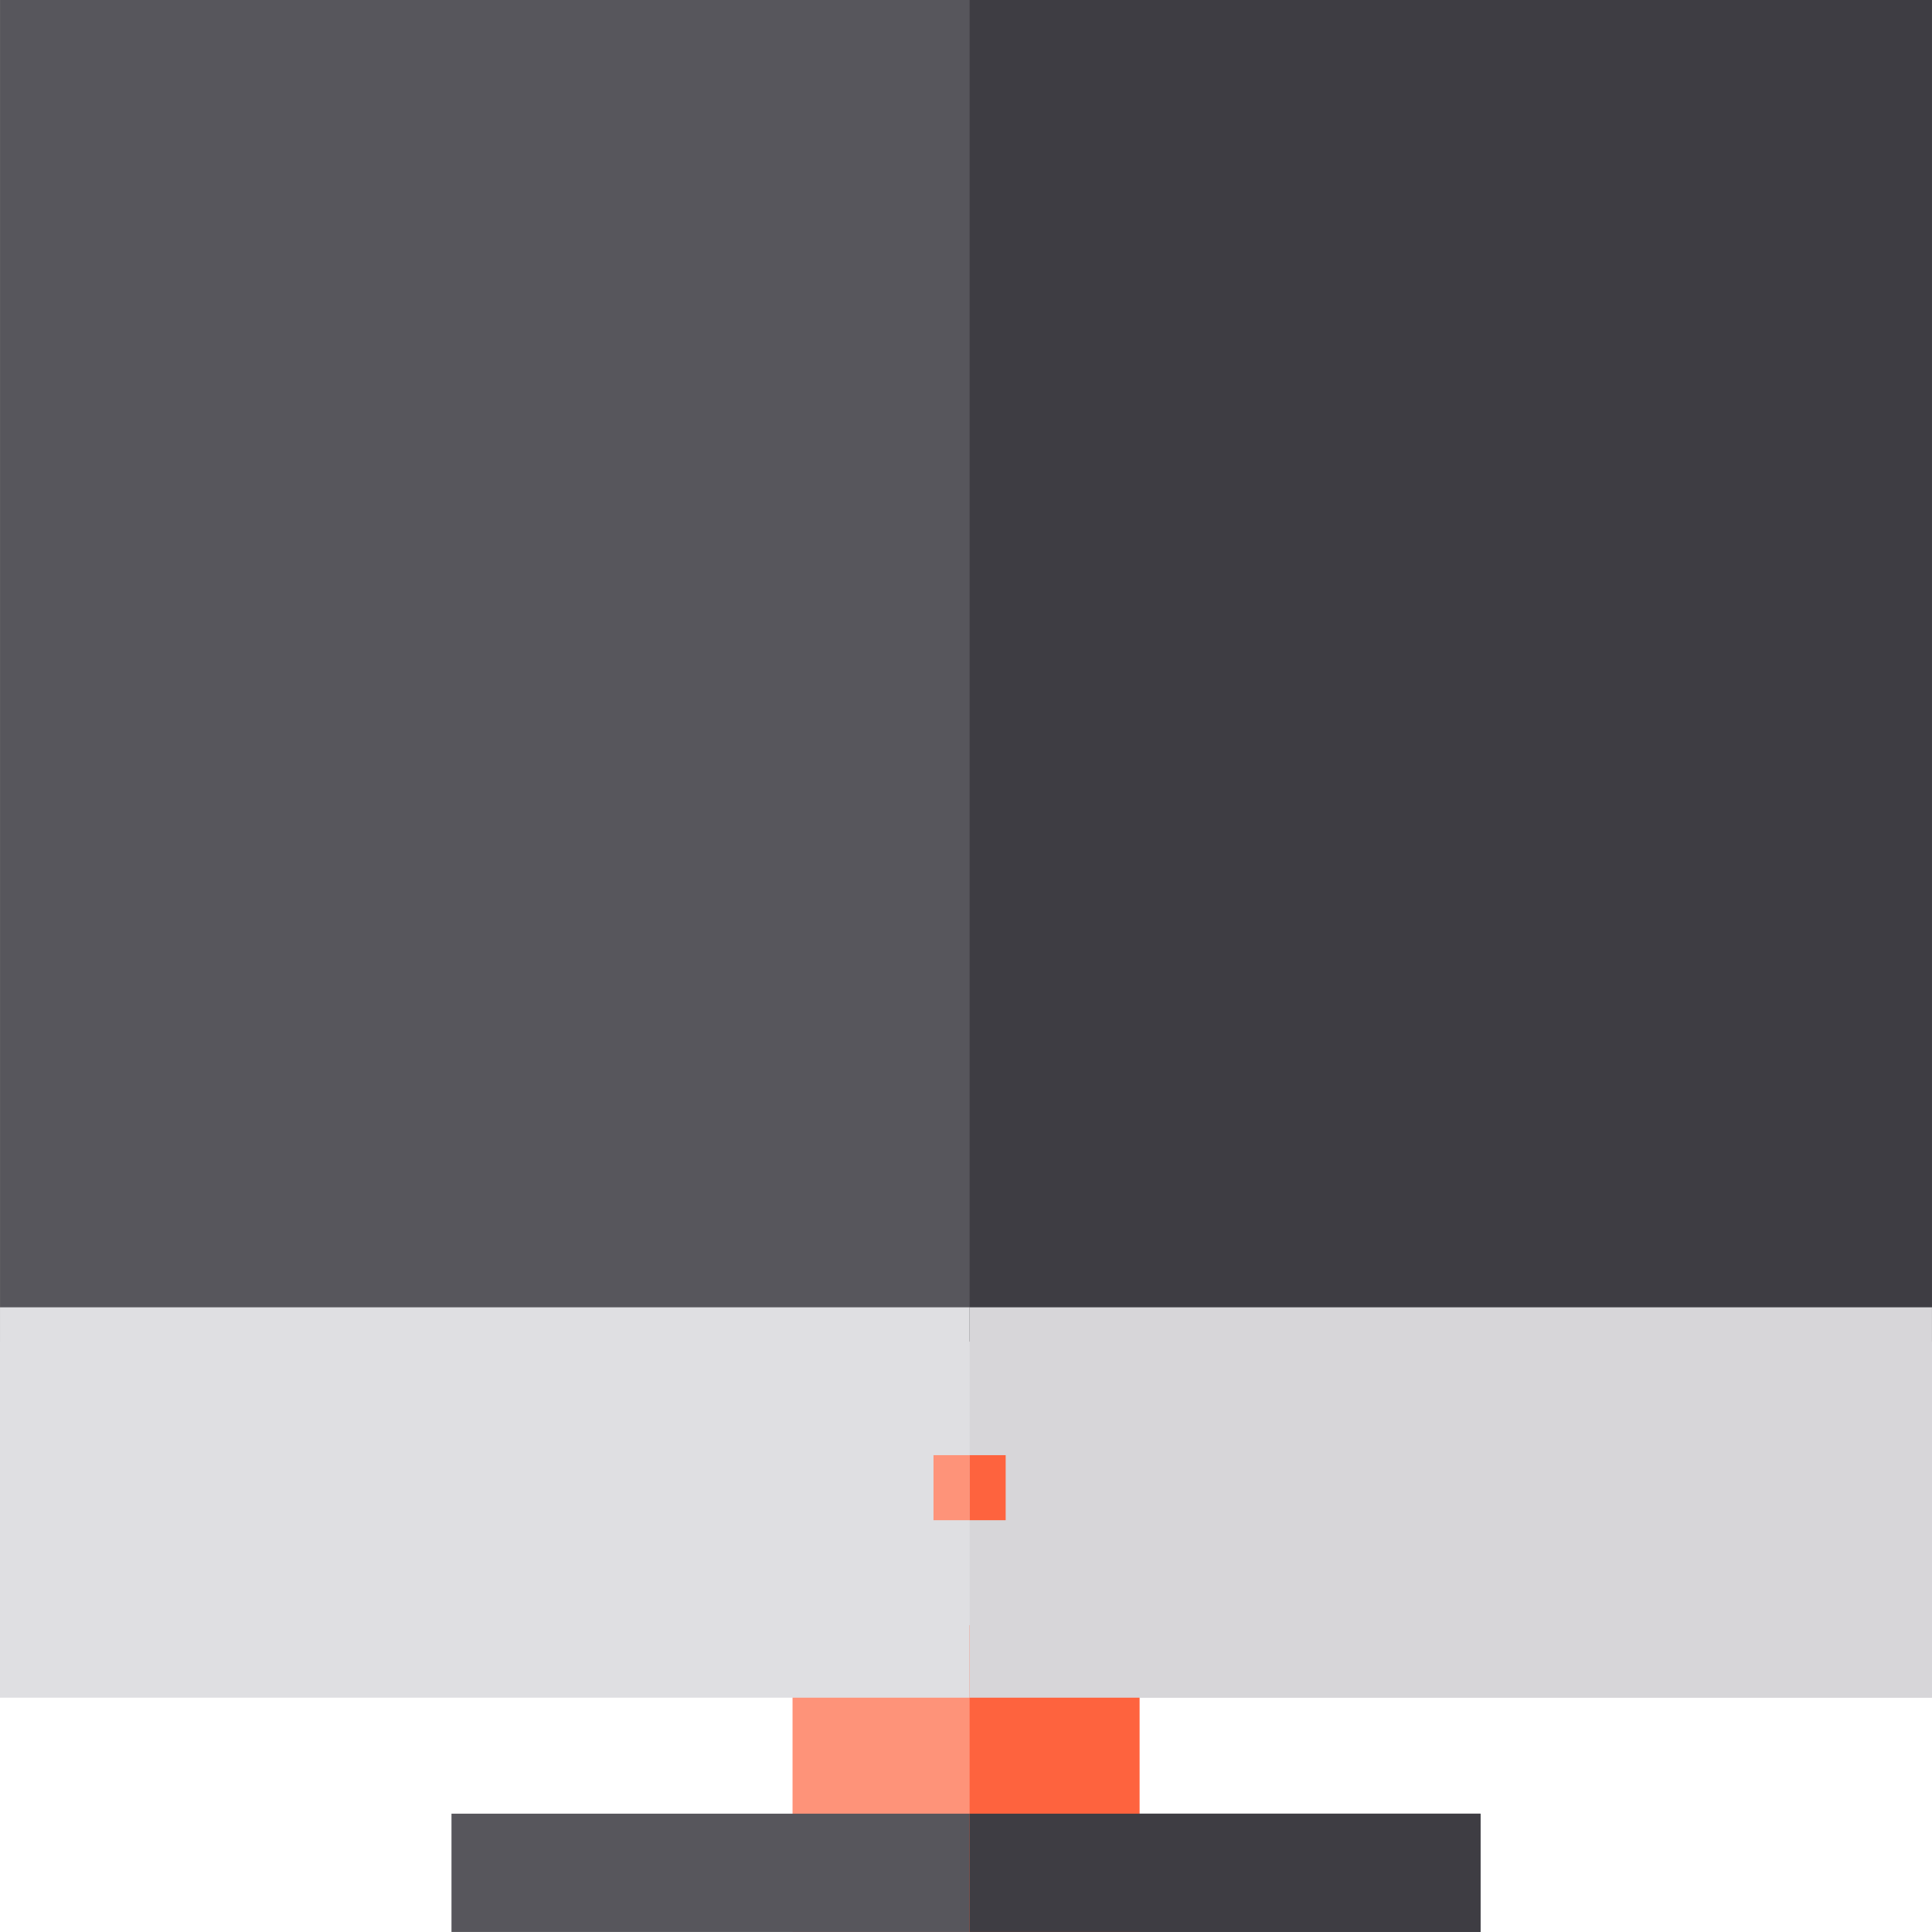
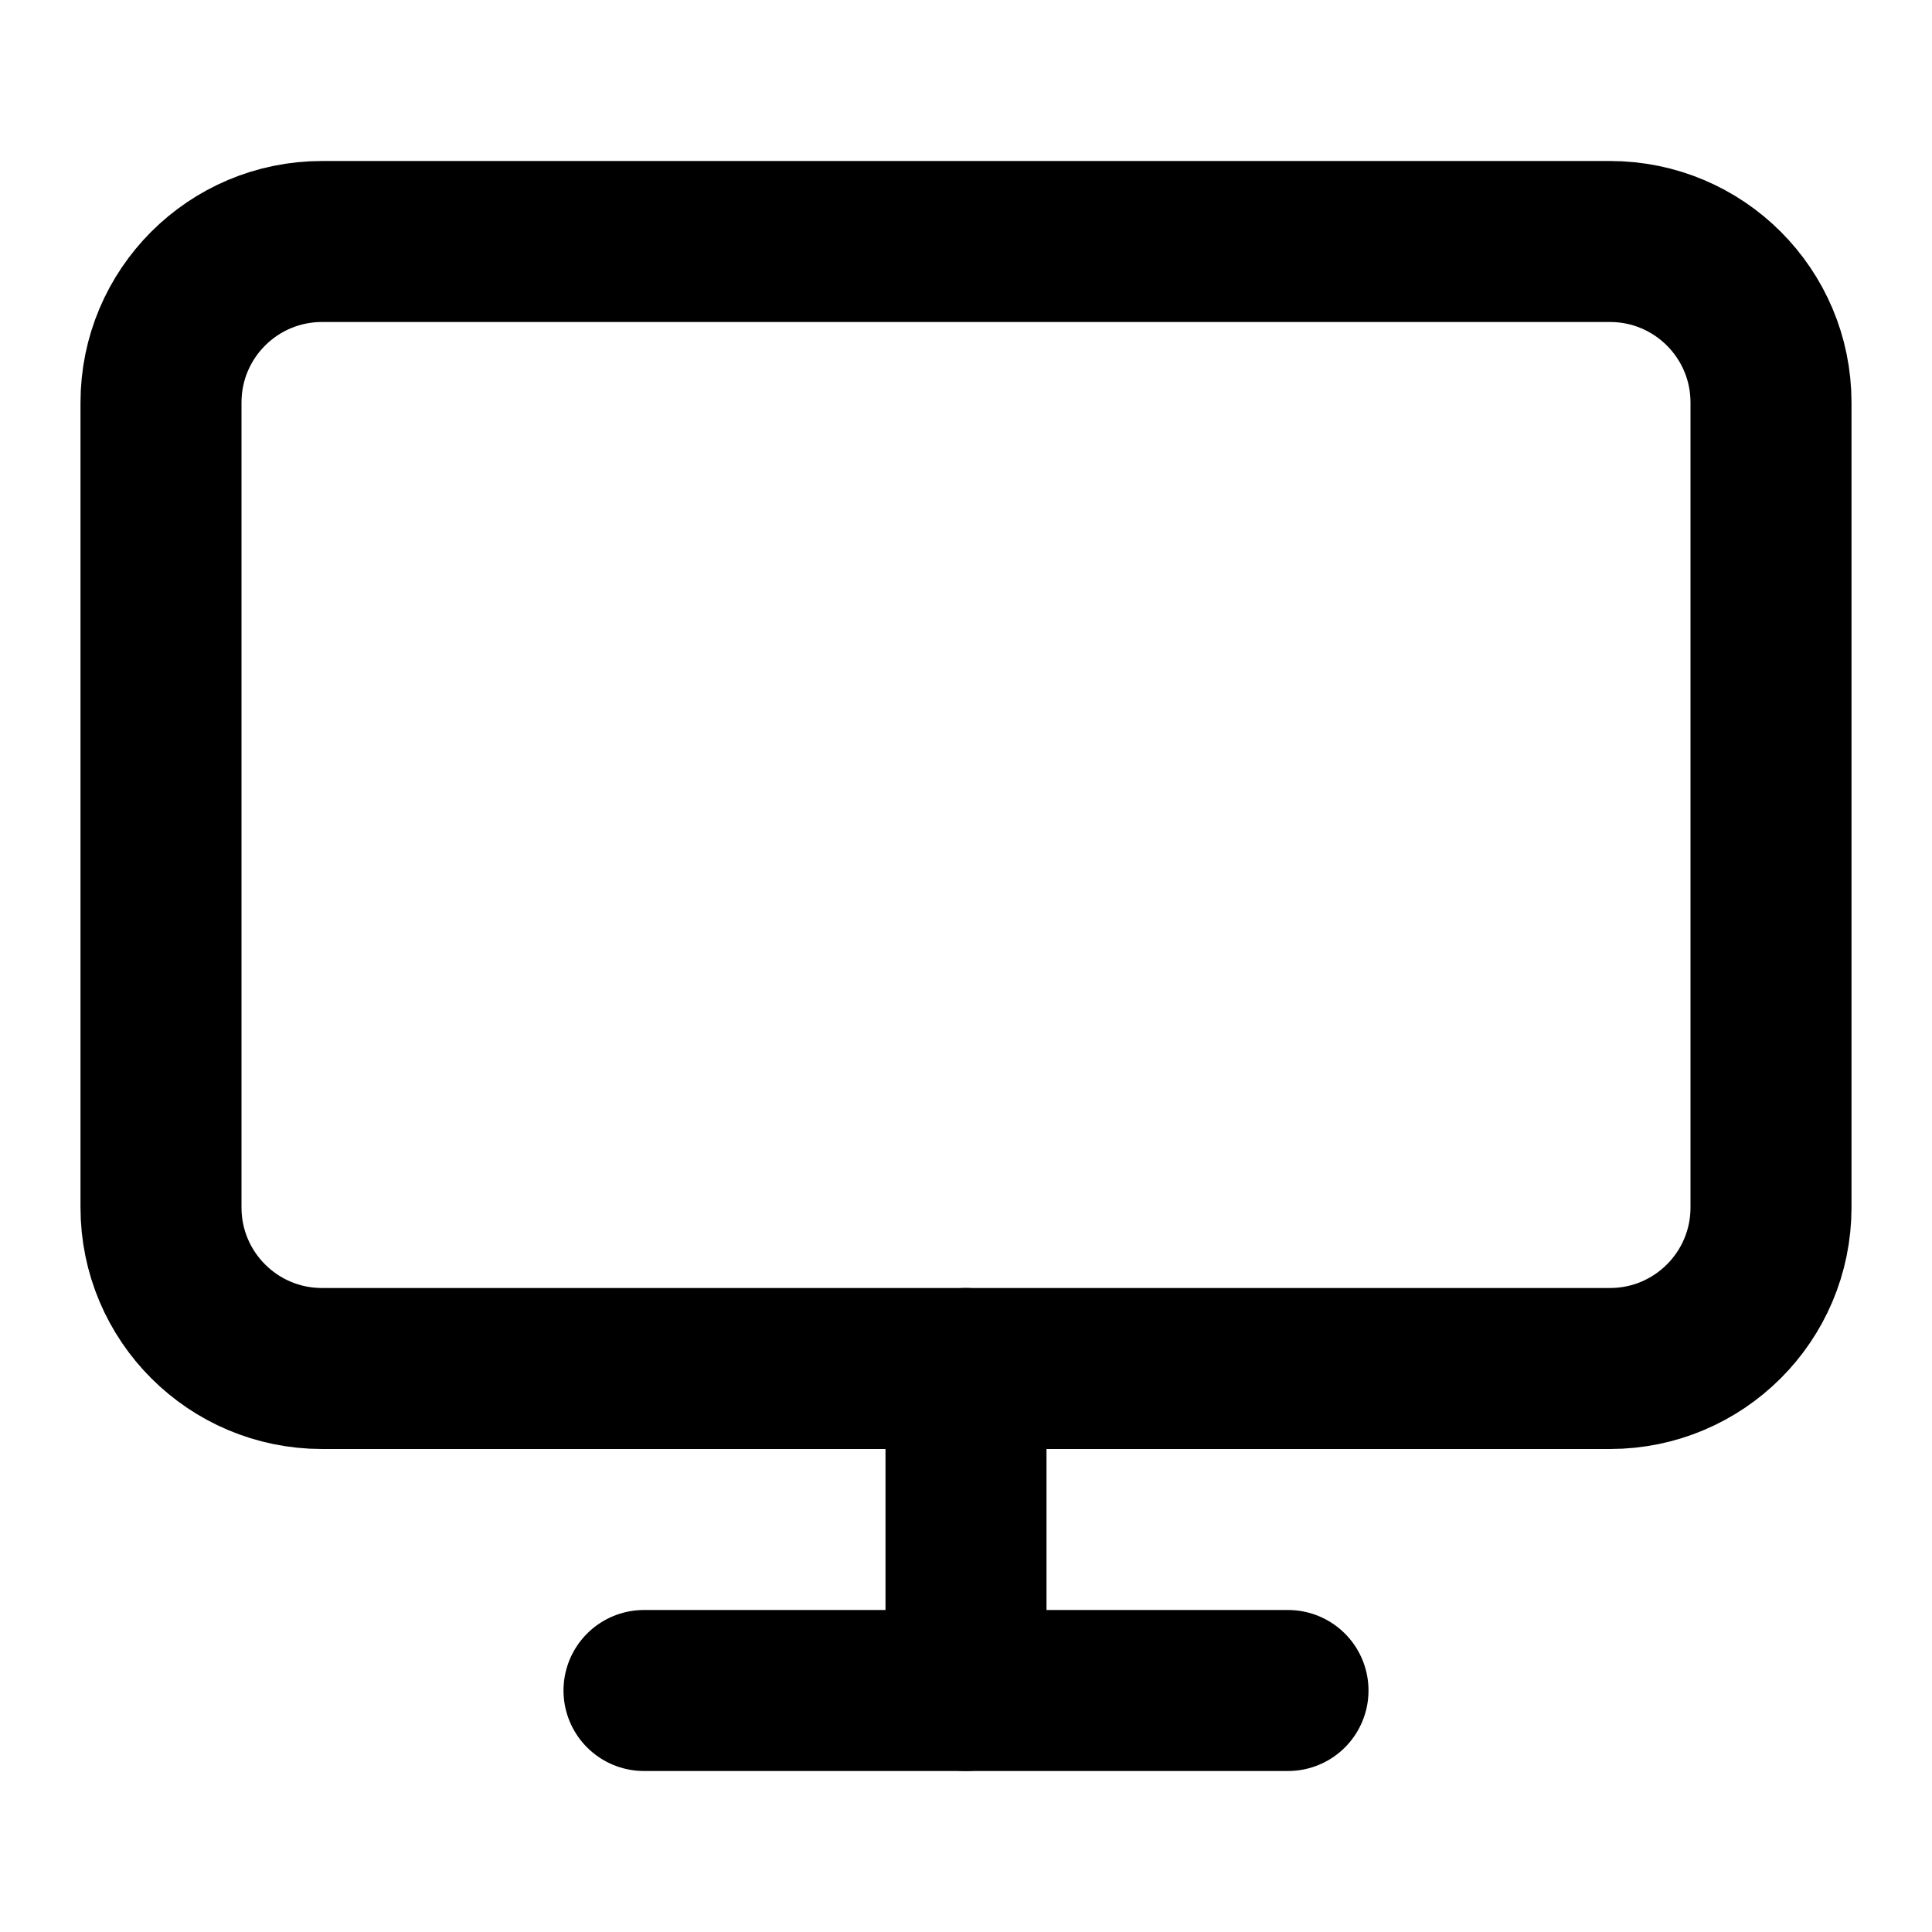
- <svg xmlns="http://www.w3.org/2000/svg" version="1.1" id="Layer_1" viewBox="0 0 512 512" xml:space="preserve">
-   <rect x="210.031" y="430.698" style="fill:#FE9379;" width="91.941" height="81.302" />
-   <g>
-     <polygon style="fill:#57565C;" points="0.006,0 0.006,355.55 44.869,355.55 511.996,355.55 511.996,0  " />
-     <rect x="119.649" y="480.643" style="fill:#57565C;" width="272.702" height="31.346" />
-   </g>
-   <rect x="0.004" y="346.45" style="fill:#DFDFE2;" width="511.99" height="103.453" />
-   <rect x="247.385" y="385.633" style="fill:#FE9379;" width="19.155" height="17.239" />
-   <rect x="256.956" y="430.698" style="fill:#FE633E;" width="45.013" height="81.302" />
-   <g>
-     <rect x="256.956" style="fill:#3E3D43;" width="255.033" height="355.551" />
-     <rect x="256.956" y="480.643" style="fill:#3E3D43;" width="135.395" height="31.346" />
-   </g>
-   <rect x="256.956" y="346.45" style="fill:#D7D6D9;" width="255.033" height="103.453" />
-   <rect x="256.956" y="385.633" style="fill:#FE633E;" width="9.555" height="17.24" />
+ <svg xmlns="http://www.w3.org/2000/svg" width="24" height="24" viewBox="0 0 24 24" fill="none" stroke="currentColor" stroke-width="2" stroke-linecap="round" stroke-linejoin="round" class="feather feather-monitor">
+   <rect x="2" y="3" width="20" height="14" rx="2" ry="2" />
+   <line x1="8" y1="21" x2="16" y2="21" />
+   <line x1="12" y1="17" x2="12" y2="21" />
</svg>
